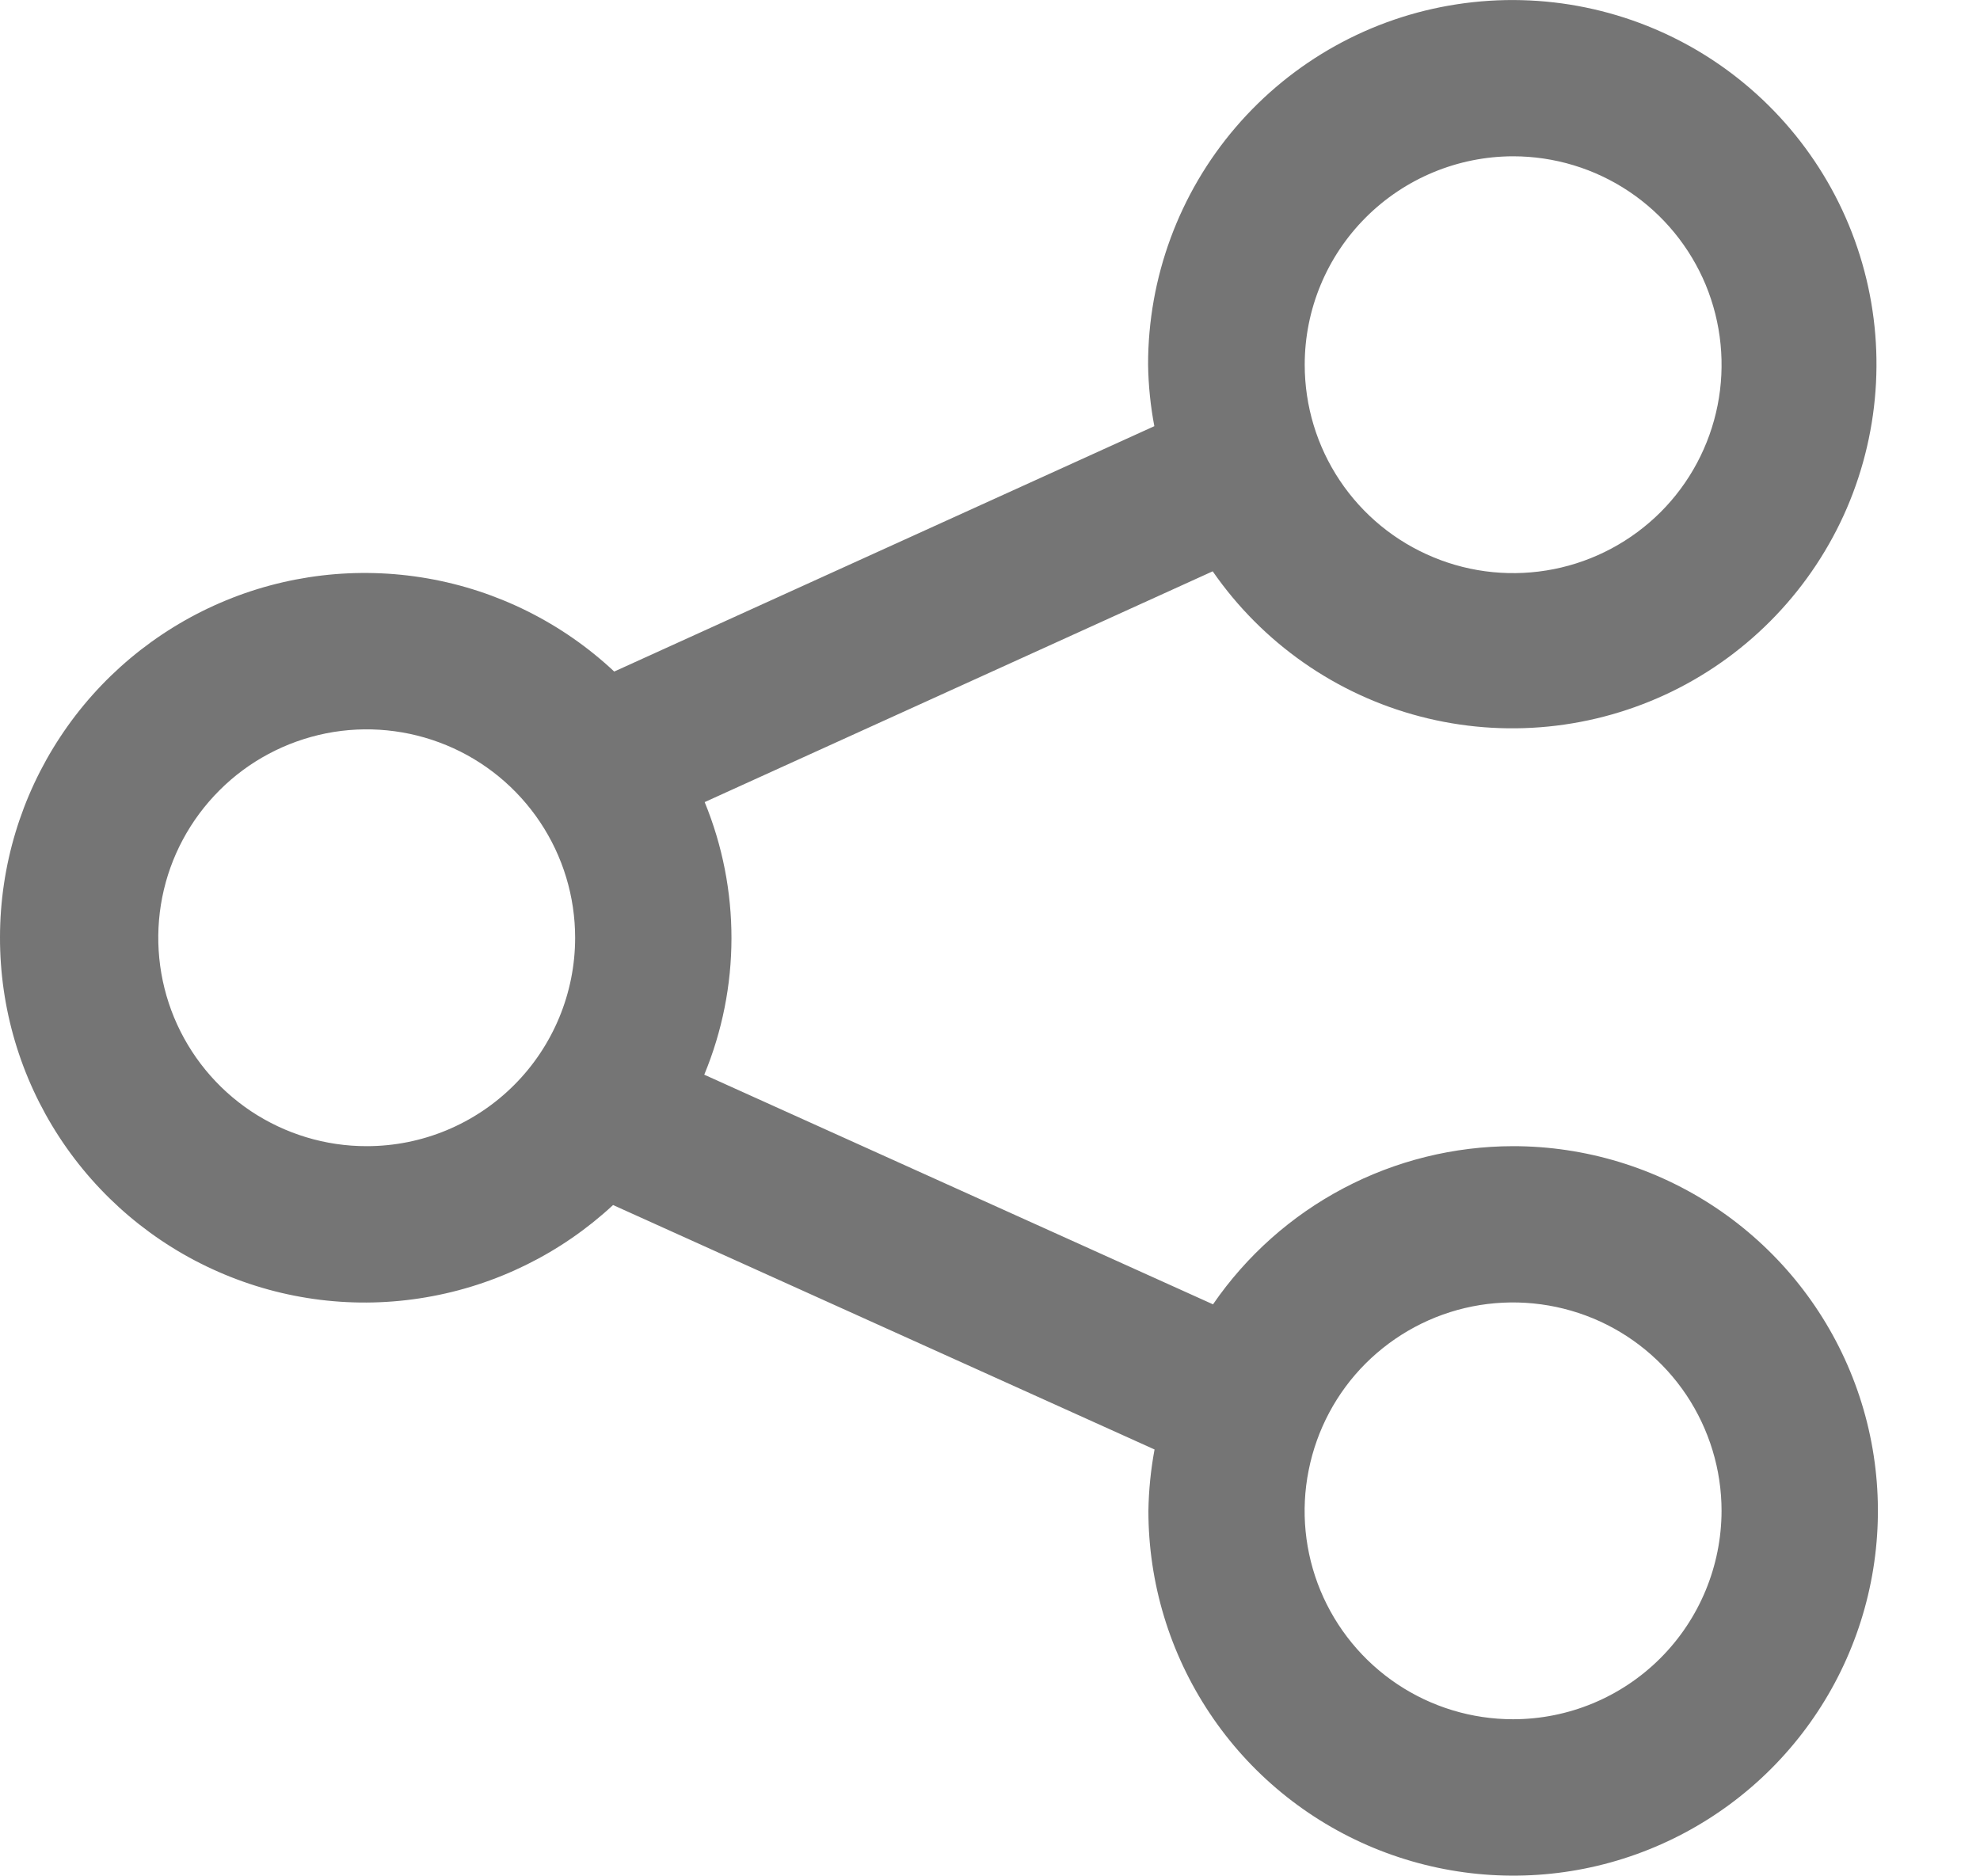
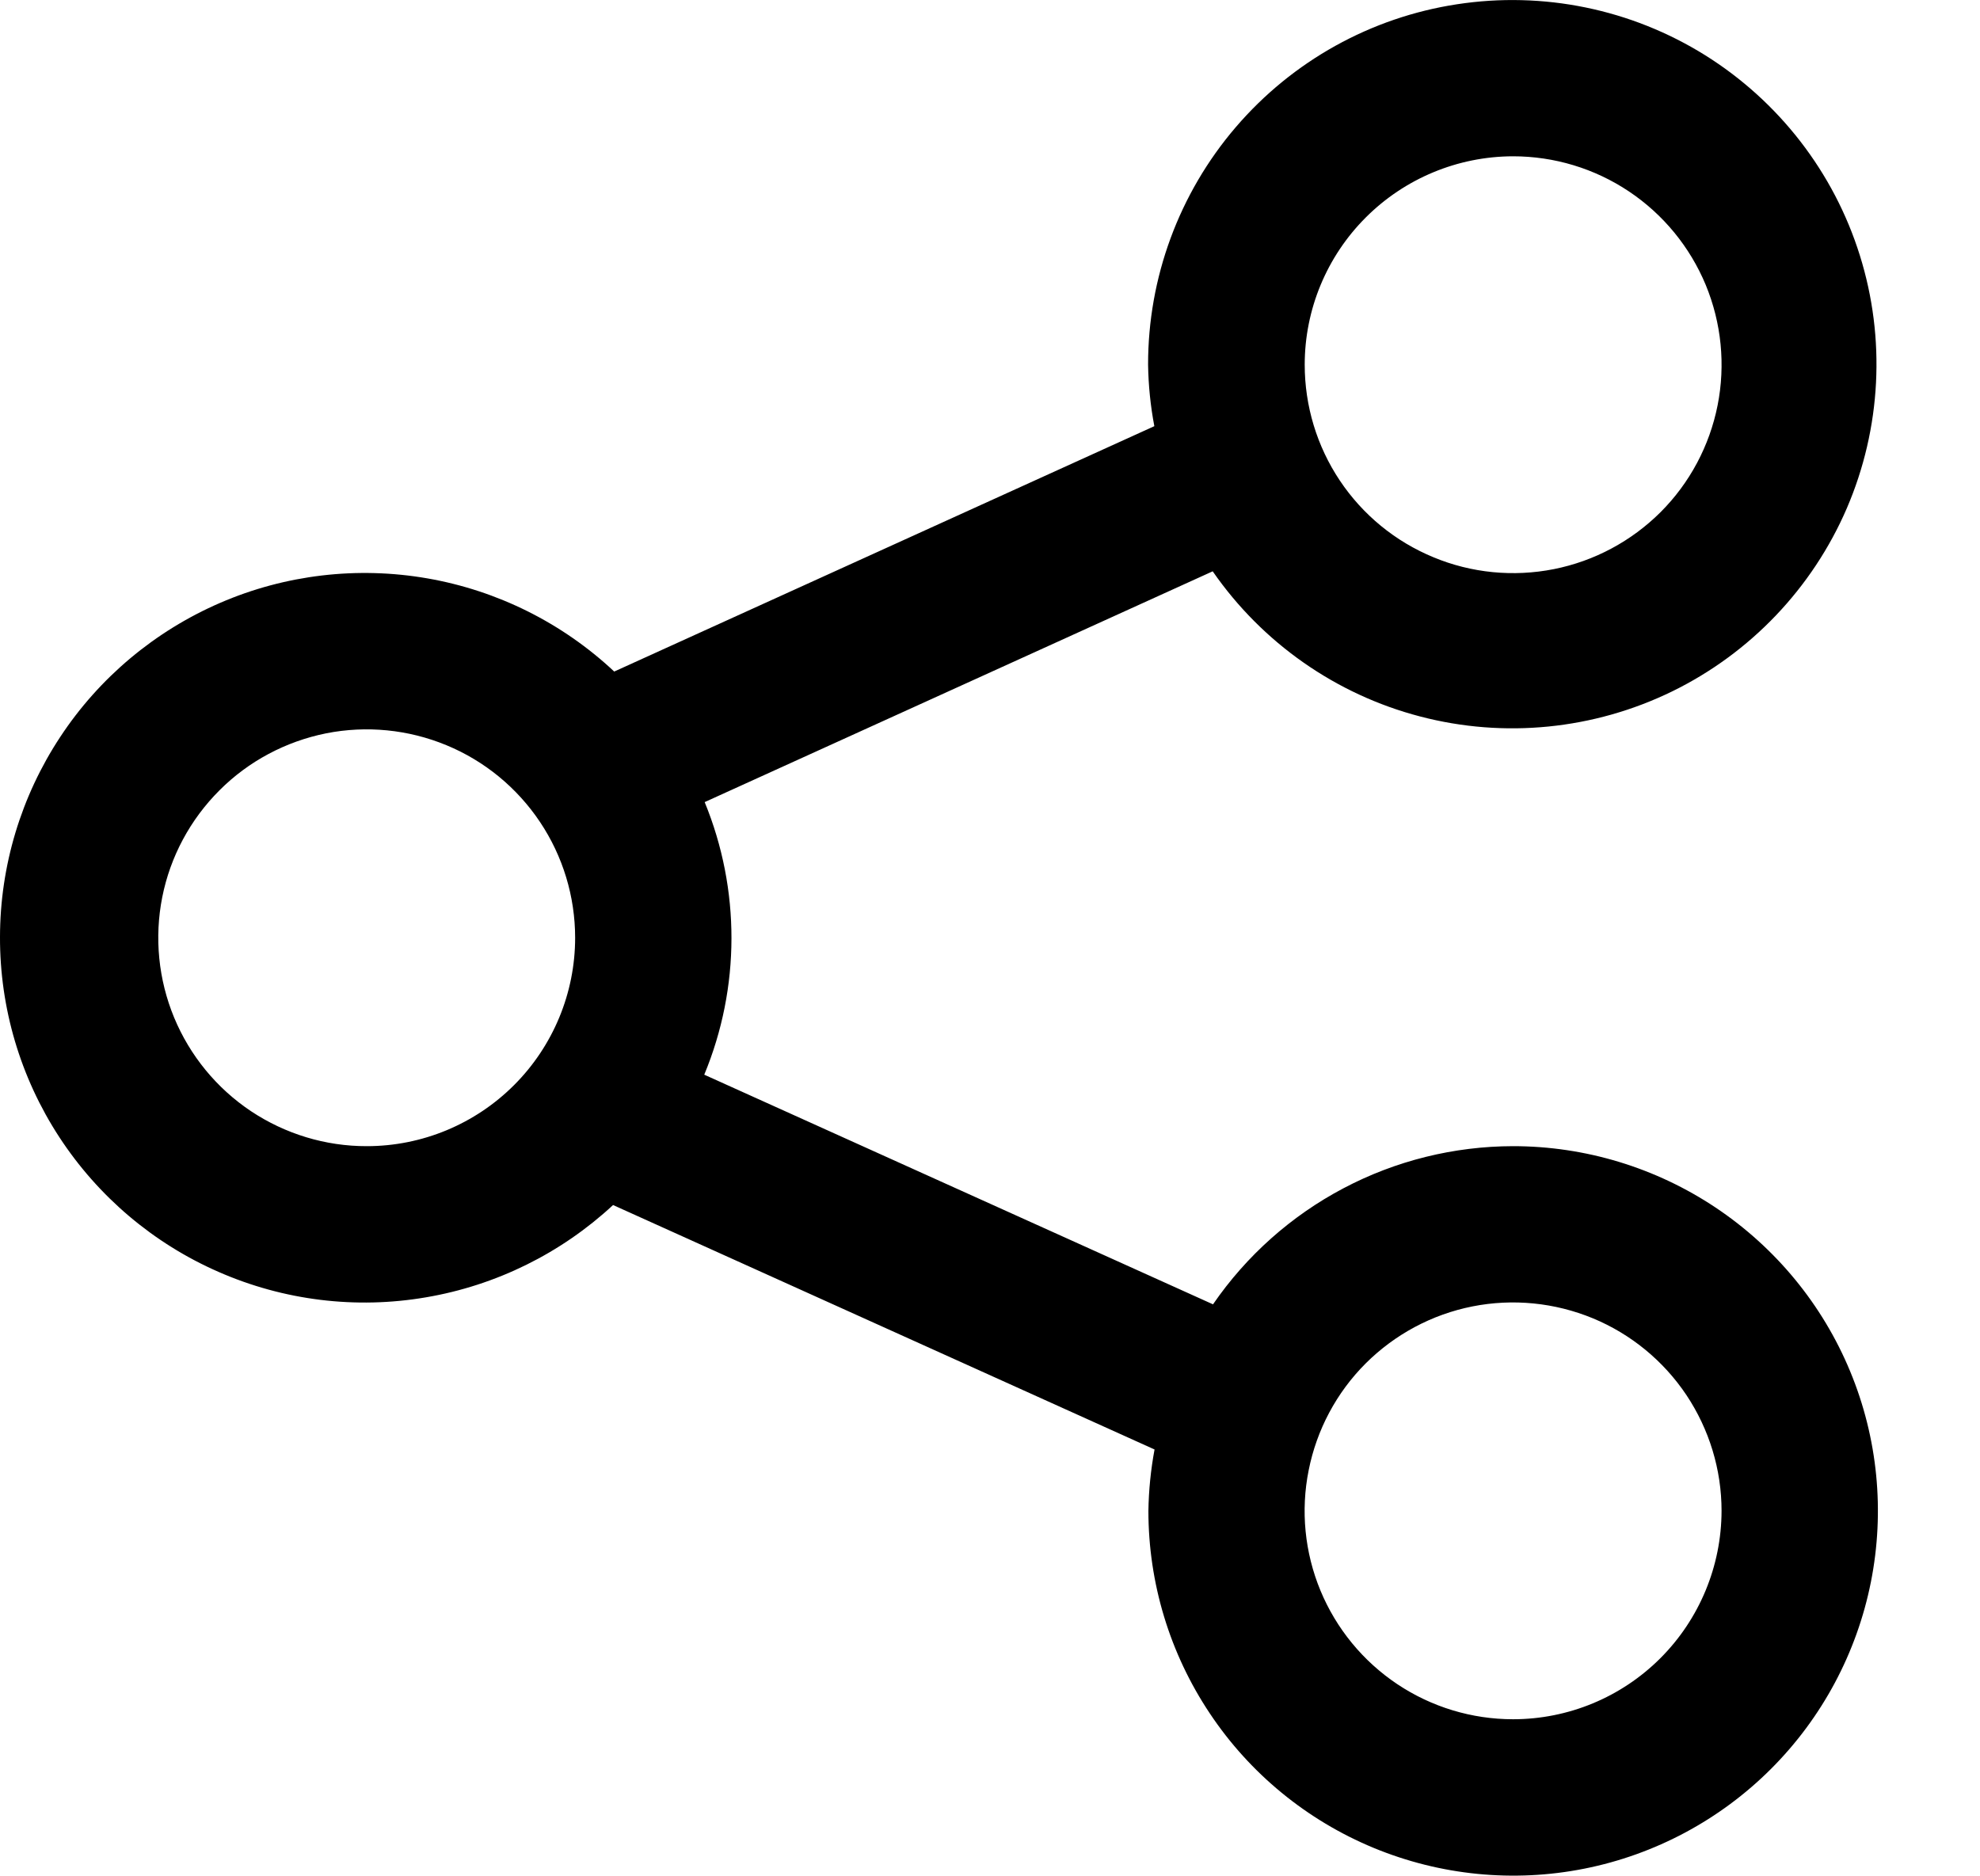
<svg xmlns="http://www.w3.org/2000/svg" width="19" height="18" viewBox="0 0 19 18" fill="none">
-   <path d="M14.519 11C13.952 11.001 13.394 11.139 12.892 11.404C12.391 11.668 11.961 12.051 11.64 12.518L6.758 10.314C7.105 9.477 7.106 8.536 6.762 7.698L11.637 5.483C12.113 6.17 12.819 6.665 13.627 6.876C14.436 7.088 15.294 7.002 16.045 6.636C16.796 6.269 17.391 5.645 17.722 4.878C18.052 4.11 18.097 3.249 17.847 2.451C17.598 1.654 17.07 0.972 16.361 0.529C15.652 0.087 14.808 -0.086 13.981 0.041C13.155 0.167 12.402 0.586 11.858 1.221C11.314 1.856 11.016 2.665 11.017 3.5C11.02 3.698 11.04 3.896 11.077 4.09L5.894 6.445C5.397 5.979 4.774 5.668 4.102 5.551C3.43 5.434 2.738 5.515 2.112 5.786C1.486 6.057 0.952 6.504 0.577 7.074C0.202 7.643 0.001 8.31 -0 8.992C-0.002 9.674 0.196 10.342 0.569 10.913C0.942 11.484 1.473 11.934 2.098 12.207C2.723 12.481 3.414 12.566 4.086 12.451C4.759 12.337 5.383 12.029 5.883 11.565L11.079 13.911C11.043 14.105 11.023 14.302 11.02 14.5C11.02 15.192 11.225 15.869 11.61 16.445C11.994 17.021 12.541 17.469 13.18 17.734C13.82 17.999 14.524 18.069 15.203 17.934C15.882 17.799 16.506 17.465 16.995 16.976C17.485 16.486 17.818 15.862 17.953 15.183C18.088 14.504 18.019 13.8 17.754 13.161C17.489 12.521 17.04 11.975 16.464 11.59C15.889 11.206 15.212 11 14.519 11ZM14.519 1.5C14.915 1.5 15.302 1.617 15.631 1.837C15.96 2.057 16.216 2.369 16.368 2.734C16.519 3.1 16.559 3.502 16.482 3.89C16.405 4.278 16.215 4.635 15.935 4.915C15.655 5.194 15.299 5.385 14.911 5.462C14.523 5.539 14.12 5.5 13.755 5.348C13.389 5.197 13.077 4.941 12.857 4.612C12.637 4.283 12.52 3.896 12.52 3.5C12.52 2.97 12.731 2.462 13.106 2.087C13.481 1.712 13.989 1.501 14.519 1.5ZM3.52 11C3.124 11.001 2.737 10.883 2.408 10.664C2.079 10.444 1.823 10.132 1.671 9.766C1.52 9.401 1.48 8.998 1.557 8.61C1.634 8.222 1.825 7.866 2.105 7.586C2.384 7.306 2.741 7.116 3.129 7.038C3.517 6.961 3.919 7.001 4.284 7.152C4.65 7.303 4.962 7.56 5.182 7.889C5.402 8.218 5.519 8.605 5.519 9C5.519 9.53 5.308 10.039 4.933 10.414C4.558 10.789 4.05 11 3.52 11ZM14.519 16.5C14.124 16.5 13.737 16.383 13.408 16.163C13.079 15.943 12.823 15.631 12.671 15.265C12.52 14.9 12.48 14.498 12.558 14.11C12.635 13.722 12.825 13.365 13.105 13.085C13.385 12.806 13.741 12.615 14.129 12.538C14.517 12.461 14.919 12.501 15.285 12.652C15.65 12.803 15.963 13.06 16.183 13.389C16.402 13.718 16.52 14.104 16.52 14.5C16.519 15.03 16.308 15.539 15.933 15.914C15.558 16.289 15.05 16.5 14.519 16.5Z" fill="black" fill-opacity="0.54" />
+   <path d="M14.519 11C13.952 11.001 13.394 11.139 12.892 11.404C12.391 11.668 11.961 12.051 11.64 12.518L6.758 10.314C7.105 9.477 7.106 8.536 6.762 7.698L11.637 5.483C12.113 6.17 12.819 6.665 13.627 6.876C14.436 7.088 15.294 7.002 16.045 6.636C16.796 6.269 17.391 5.645 17.722 4.878C18.052 4.11 18.097 3.249 17.847 2.451C17.598 1.654 17.07 0.972 16.361 0.529C15.652 0.087 14.808 -0.086 13.981 0.041C13.155 0.167 12.402 0.586 11.858 1.221C11.314 1.856 11.016 2.665 11.017 3.5C11.02 3.698 11.04 3.896 11.077 4.09L5.894 6.445C5.397 5.979 4.774 5.668 4.102 5.551C3.43 5.434 2.738 5.515 2.112 5.786C1.486 6.057 0.952 6.504 0.577 7.074C0.202 7.643 0.001 8.31 -0 8.992C-0.002 9.674 0.196 10.342 0.569 10.913C0.942 11.484 1.473 11.934 2.098 12.207C2.723 12.481 3.414 12.566 4.086 12.451C4.759 12.337 5.383 12.029 5.883 11.565L11.079 13.911C11.043 14.105 11.023 14.302 11.02 14.5C11.02 15.192 11.225 15.869 11.61 16.445C11.994 17.021 12.541 17.469 13.18 17.734C13.82 17.999 14.524 18.069 15.203 17.934C15.882 17.799 16.506 17.465 16.995 16.976C17.485 16.486 17.818 15.862 17.953 15.183C18.088 14.504 18.019 13.8 17.754 13.161C17.489 12.521 17.04 11.975 16.464 11.59C15.889 11.206 15.212 11 14.519 11ZM14.519 1.5C14.915 1.5 15.302 1.617 15.631 1.837C15.96 2.057 16.216 2.369 16.368 2.734C16.519 3.1 16.559 3.502 16.482 3.89C16.405 4.278 16.215 4.635 15.935 4.915C15.655 5.194 15.299 5.385 14.911 5.462C14.523 5.539 14.12 5.5 13.755 5.348C13.389 5.197 13.077 4.941 12.857 4.612C12.637 4.283 12.52 3.896 12.52 3.5C12.52 2.97 12.731 2.462 13.106 2.087C13.481 1.712 13.989 1.501 14.519 1.5ZM3.52 11C3.124 11.001 2.737 10.883 2.408 10.664C2.079 10.444 1.823 10.132 1.671 9.766C1.52 9.401 1.48 8.998 1.557 8.61C1.634 8.222 1.825 7.866 2.105 7.586C2.384 7.306 2.741 7.116 3.129 7.038C3.517 6.961 3.919 7.001 4.284 7.152C4.65 7.303 4.962 7.56 5.182 7.889C5.402 8.218 5.519 8.605 5.519 9C5.519 9.53 5.308 10.039 4.933 10.414C4.558 10.789 4.05 11 3.52 11ZM14.519 16.5C14.124 16.5 13.737 16.383 13.408 16.163C13.079 15.943 12.823 15.631 12.671 15.265C12.52 14.9 12.48 14.498 12.558 14.11C12.635 13.722 12.825 13.365 13.105 13.085C13.385 12.806 13.741 12.615 14.129 12.538C14.517 12.461 14.919 12.501 15.285 12.652C15.65 12.803 15.963 13.06 16.183 13.389C16.402 13.718 16.52 14.104 16.52 14.5C16.519 15.03 16.308 15.539 15.933 15.914C15.558 16.289 15.05 16.5 14.519 16.5Z" fill="black" fill-opacity="1" />
</svg>
